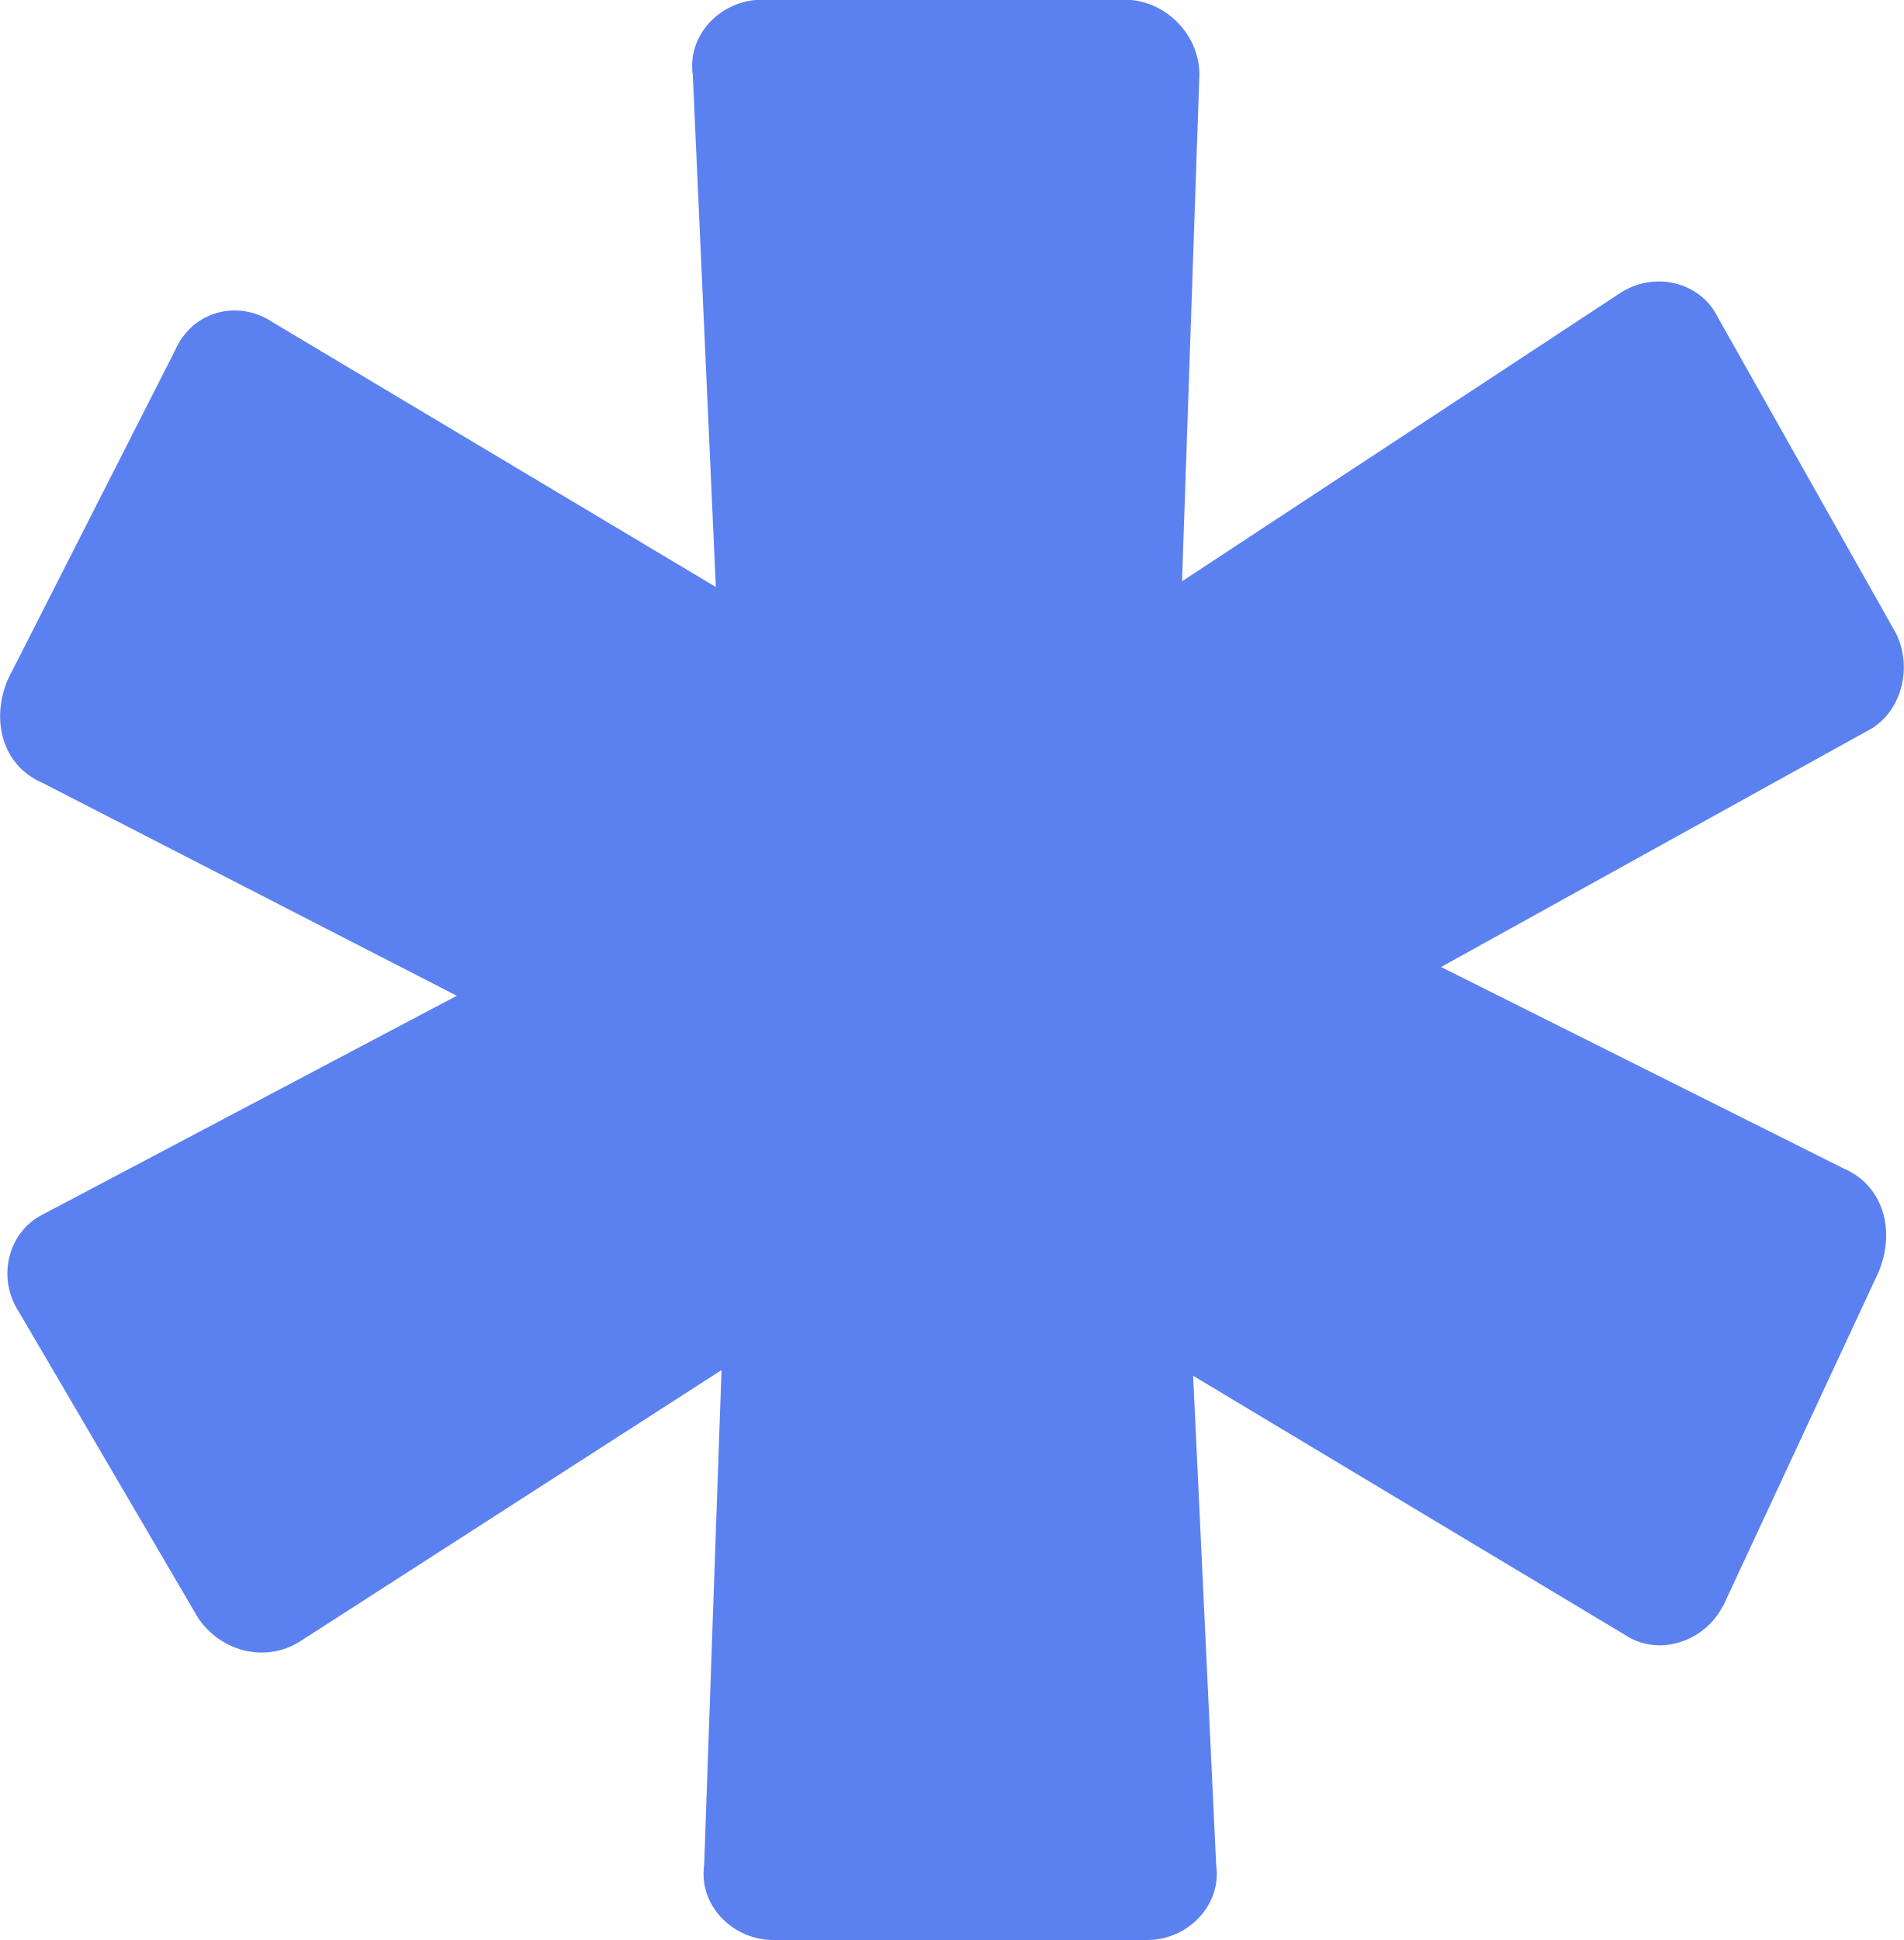
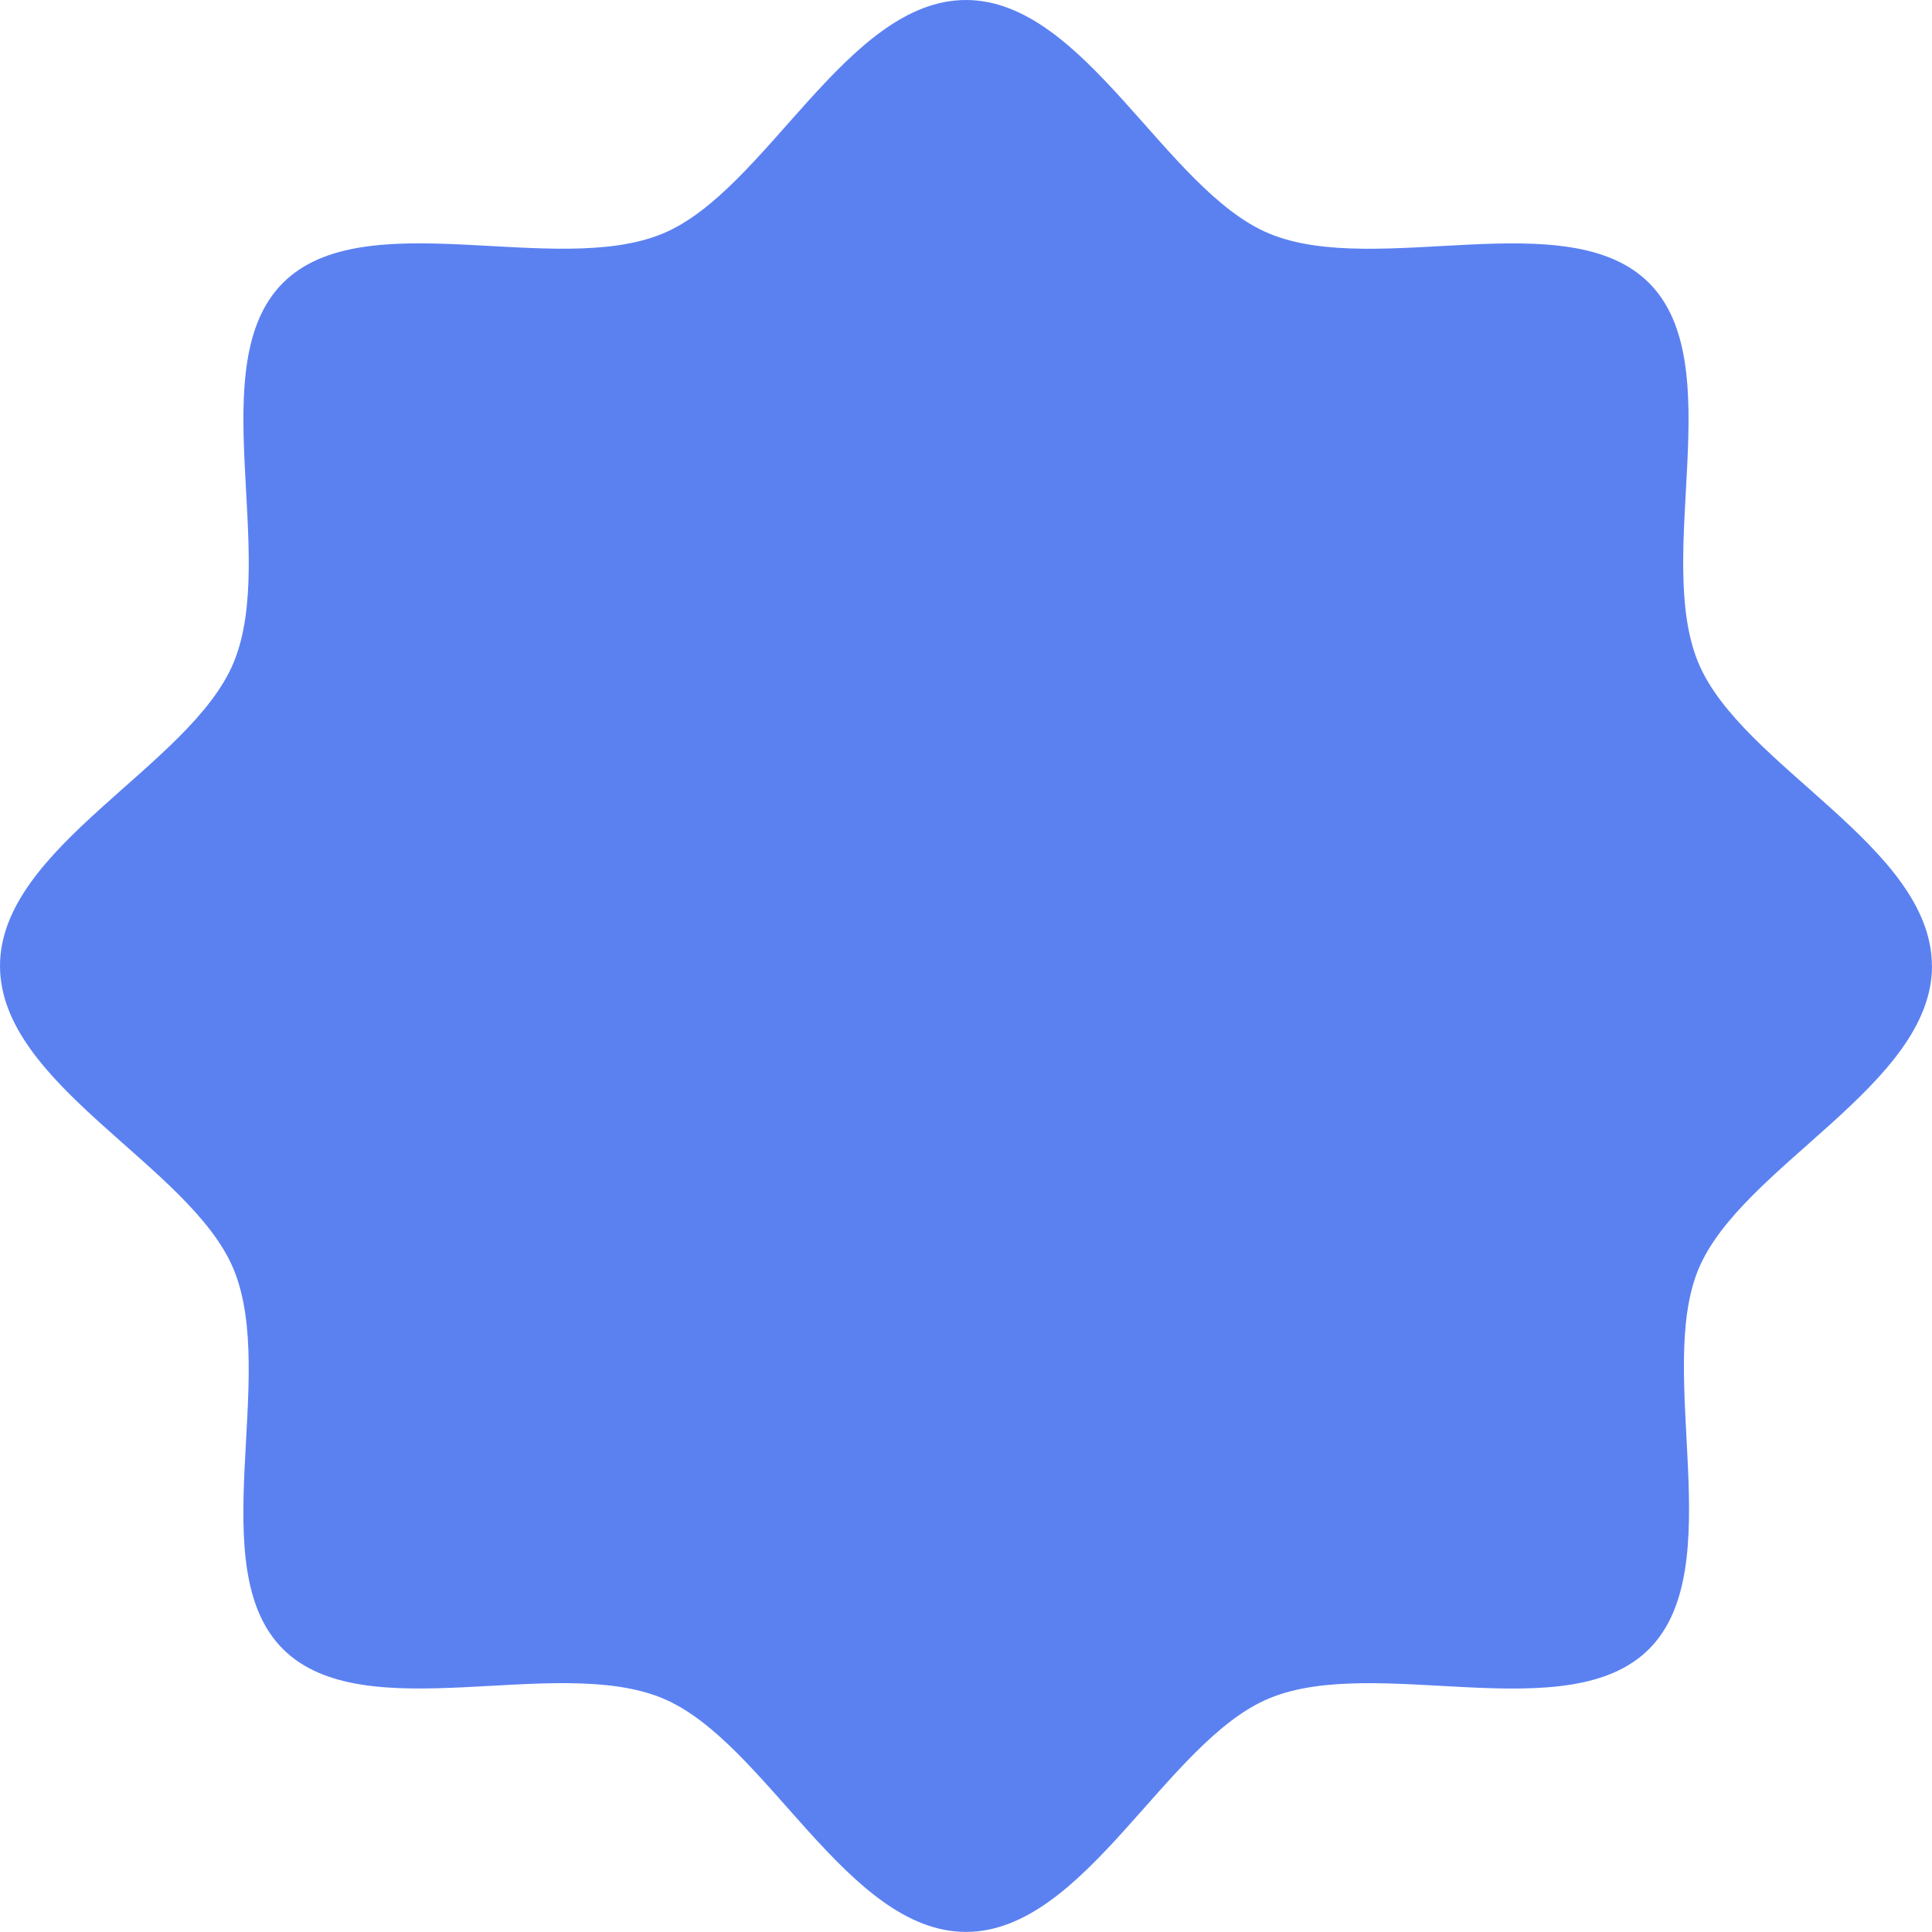
- <svg xmlns="http://www.w3.org/2000/svg" id="Layer_2" data-name="Layer 2" viewBox="0 0 66.88 68.15">
+ <svg xmlns="http://www.w3.org/2000/svg" id="Layer_2" data-name="Layer 2" viewBox="0 0 210.23 210.23">
  <defs>
    <style>
      .cls-1 {
        fill: #5b81f1;
      }
    </style>
  </defs>
  <g id="liquid">
-     <path class="cls-1" d="m60.53,56.42c-.61,1.21-2.22,1.82-3.44,1.01l-15.17-9.1.81,17.19c.2,1.42-1.01,2.63-2.42,2.63h-13.14c-1.42,0-2.63-1.21-2.43-2.63l.61-17.39-14.76,9.5c-1.22.81-2.83.41-3.64-.81L.68,46.11c-.81-1.21-.4-2.83.81-3.44l14.56-7.69L1.49,27.5c-1.42-.61-1.82-2.22-1.21-3.64l5.86-11.53c.61-1.42,2.23-1.82,3.44-1.01l15.57,9.3-.81-18c-.2-1.42,1.01-2.63,2.43-2.63h12.74c1.42,0,2.63,1.21,2.63,2.63l-.61,17.8,15.37-10.11c1.21-.81,2.83-.41,3.44.81l6.27,11.12c.61,1.21.2,2.83-1.01,3.44l-14.97,8.29,14.15,7.08c1.42.61,1.82,2.22,1.22,3.64l-5.46,11.73Z" />
+     <path class="cls-1" d="m210.23,105.11c0,12.97-20.74,21.73-25.42,33.01s3.45,32.51-5.37,41.32c-8.81,8.81-29.63.52-41.32,5.36-11.28,4.68-20.03,25.42-33.01,25.42s-21.73-20.74-33.01-25.42c-11.69-4.85-32.51,3.45-41.32-5.37-8.81-8.81-.52-29.63-5.36-41.32C20.74,126.84,0,118.09,0,105.11s20.74-21.73,25.42-33.01c4.85-11.69-3.45-32.51,5.37-41.32,8.81-8.81,29.63-.52,41.32-5.36C83.39,20.74,92.14,0,105.11,0s21.73,20.74,33.01,25.42c11.69,4.85,32.51-3.45,41.32,5.37,8.81,8.81.52,29.63,5.36,41.32,4.68,11.28,25.42,20.03,25.42,33.01Z" />
  </g>
</svg>
